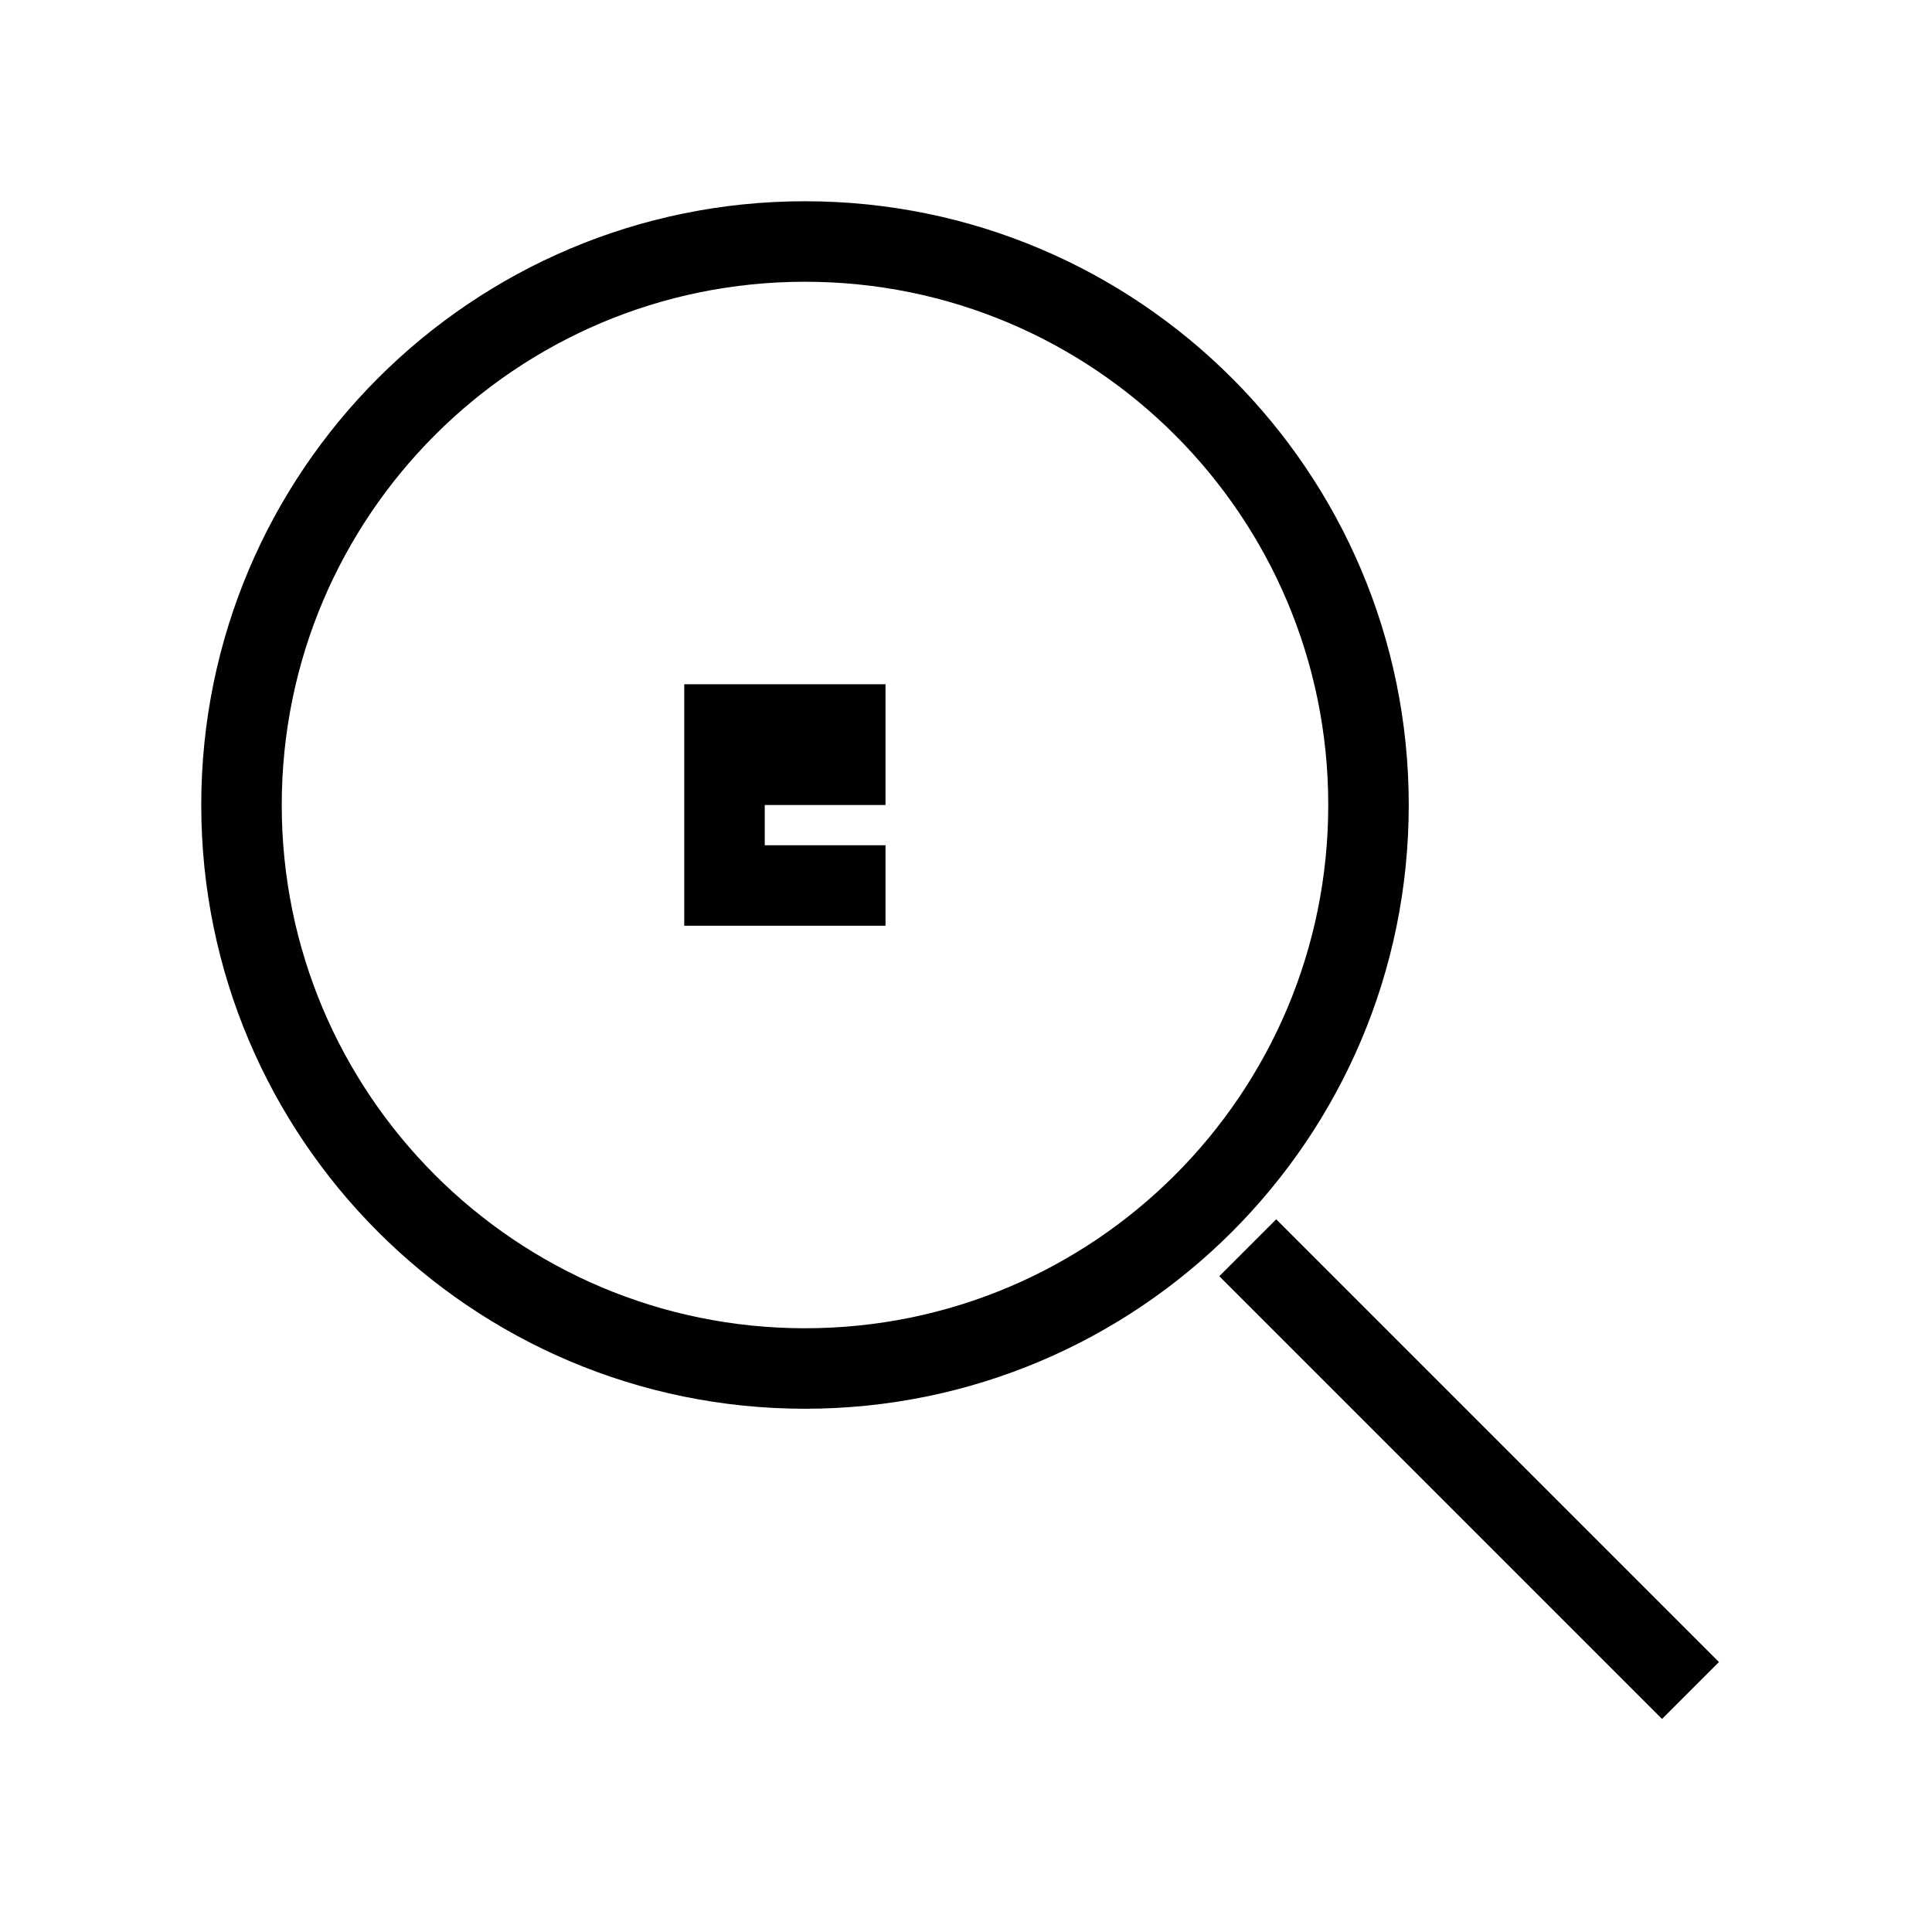
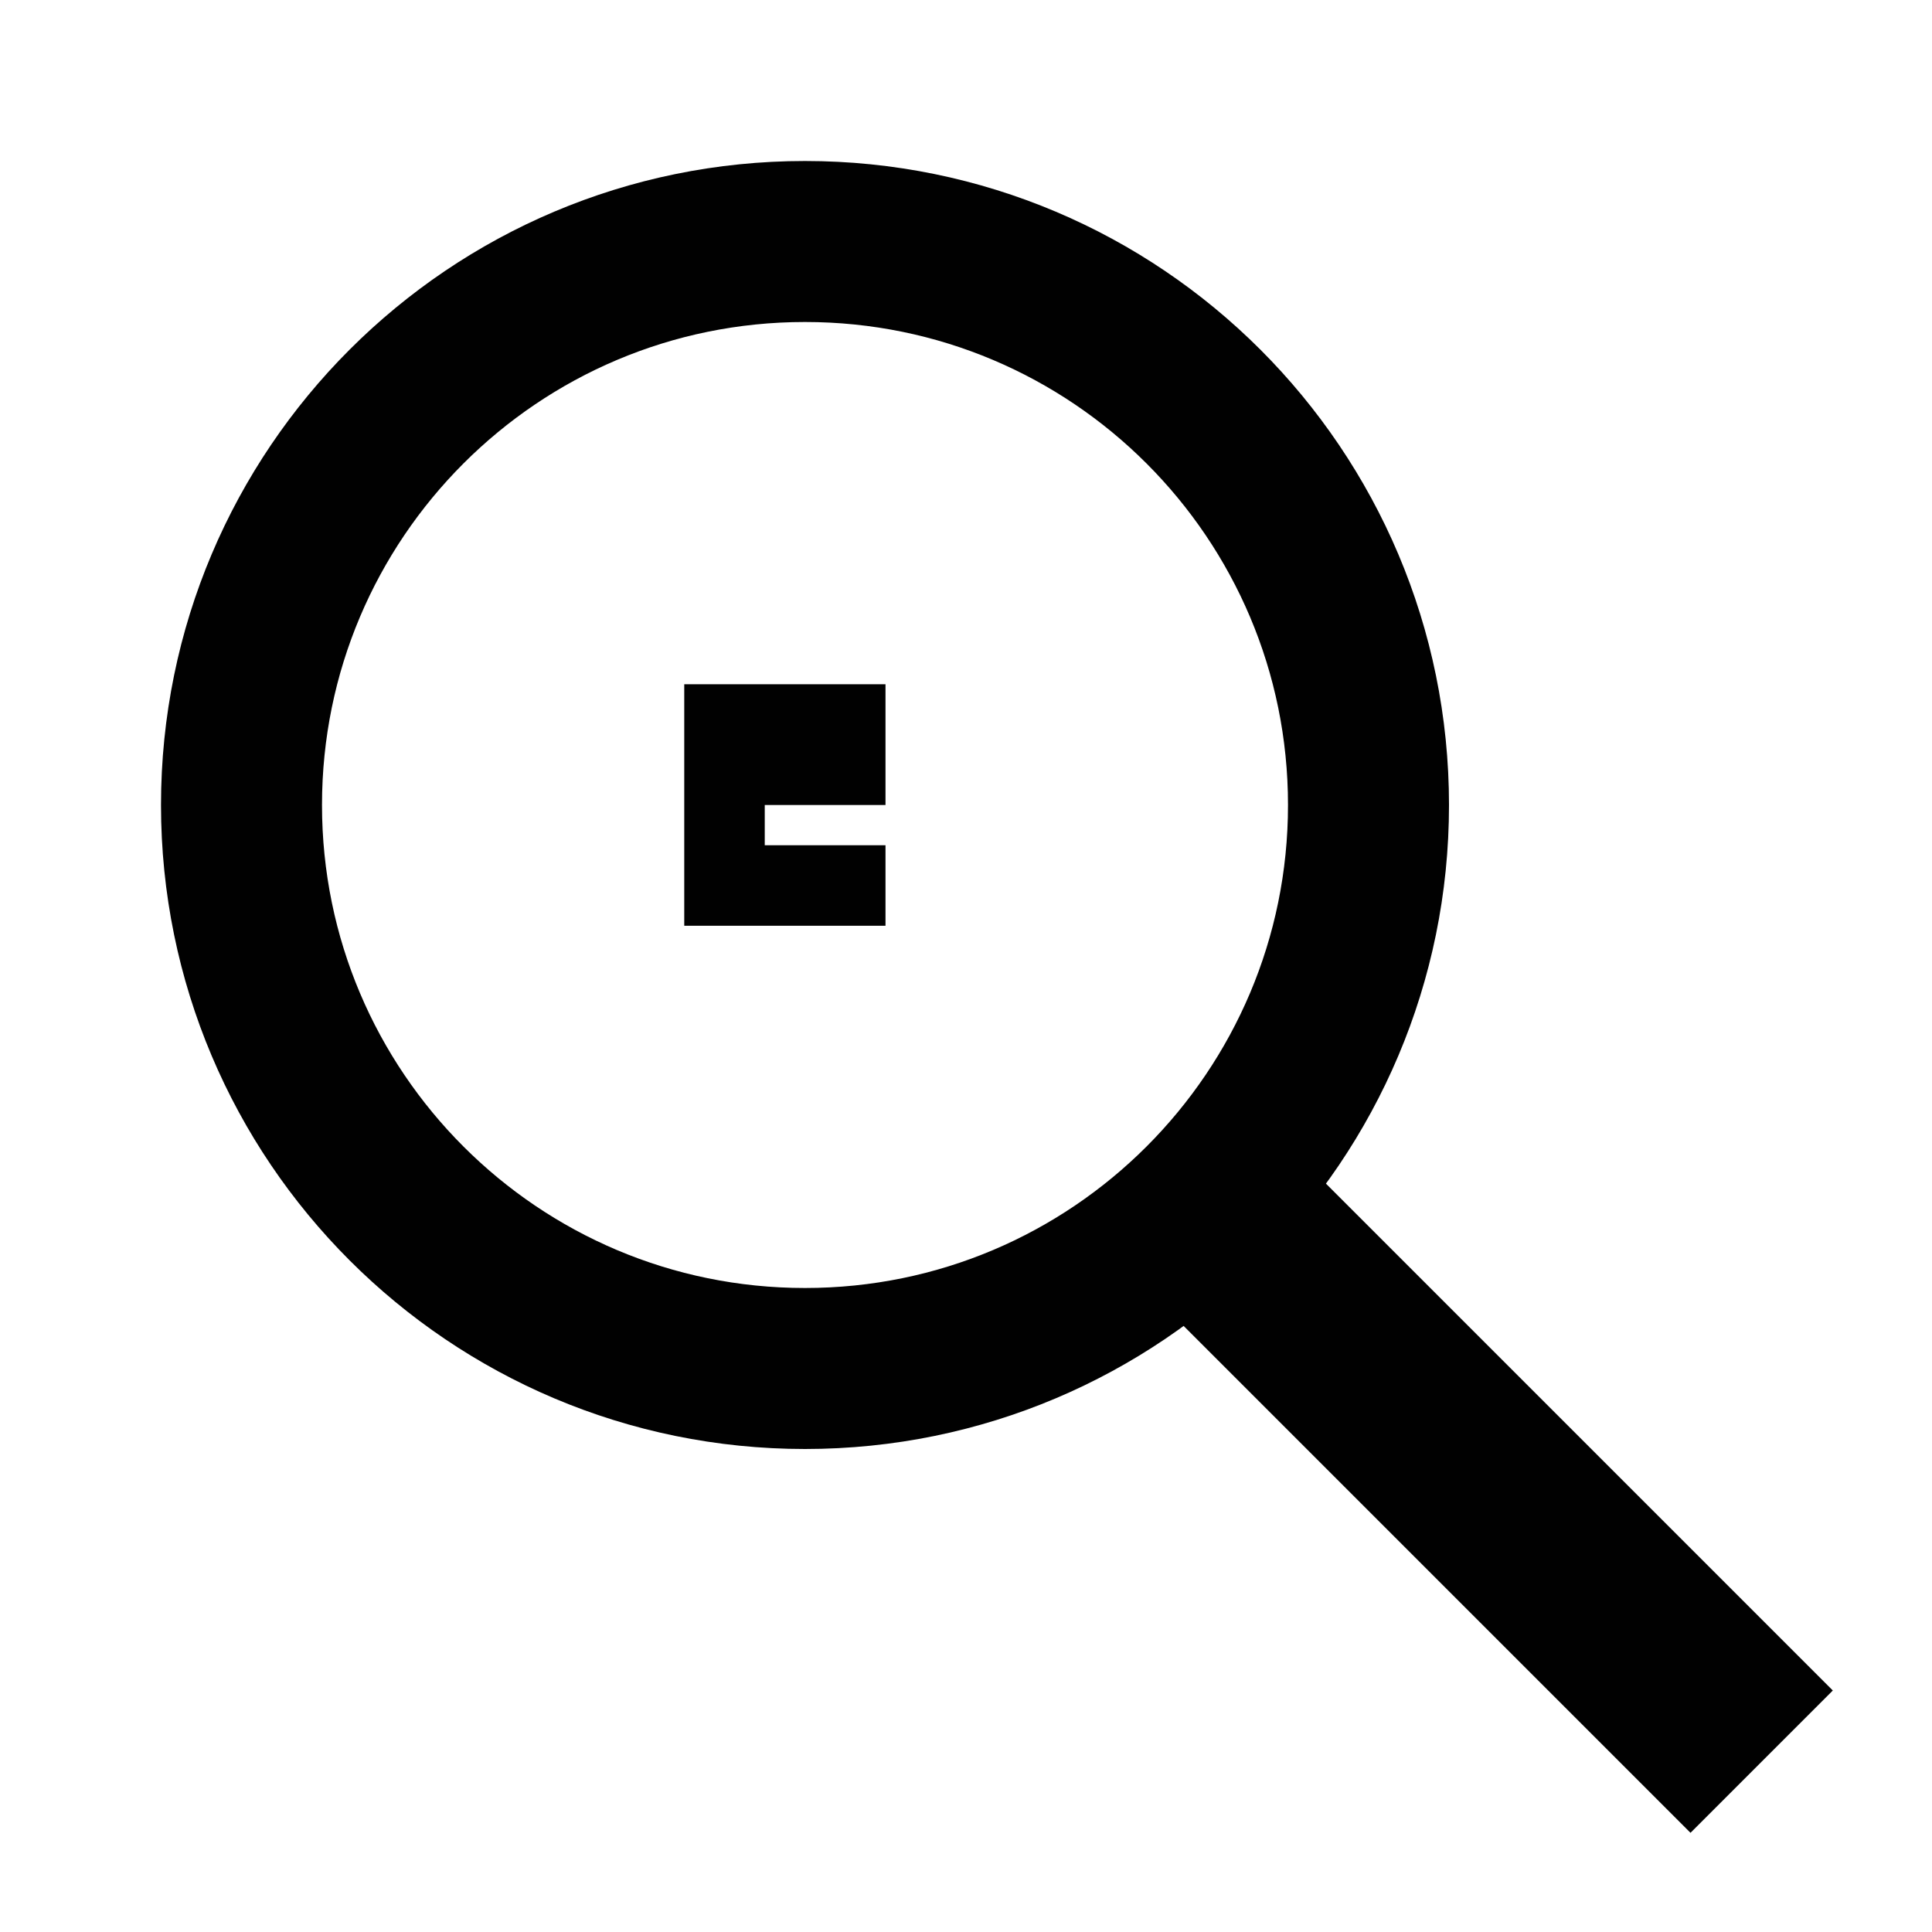
- <svg xmlns="http://www.w3.org/2000/svg" viewBox="0 0 24 24" fill="none">
-   <circle cx="10" cy="10" r="7" fill="none" stroke="#010101" strokeWidth="2" />
-   <path d="M15.5 15.5L21 21" stroke="#010101" strokeWidth="2.5" strokeLinecap="square" />
+ <svg xmlns="http://www.w3.org/2000/svg" width="24" height="24" viewBox="0 0 24 24" fill="none">
+   <circle cx="10" cy="10" r="7" fill="none" stroke="#010101" stroke-width="2" />
+   <path d="M15.5 15.5L21 21" stroke="#010101" stroke-width="2.5" stroke-linecap="square" />
  <path d="M11 8.5h-2.5v3h2.5v-1H9.5v-0.5H11V8.5z" fill="#010101" />
</svg>
